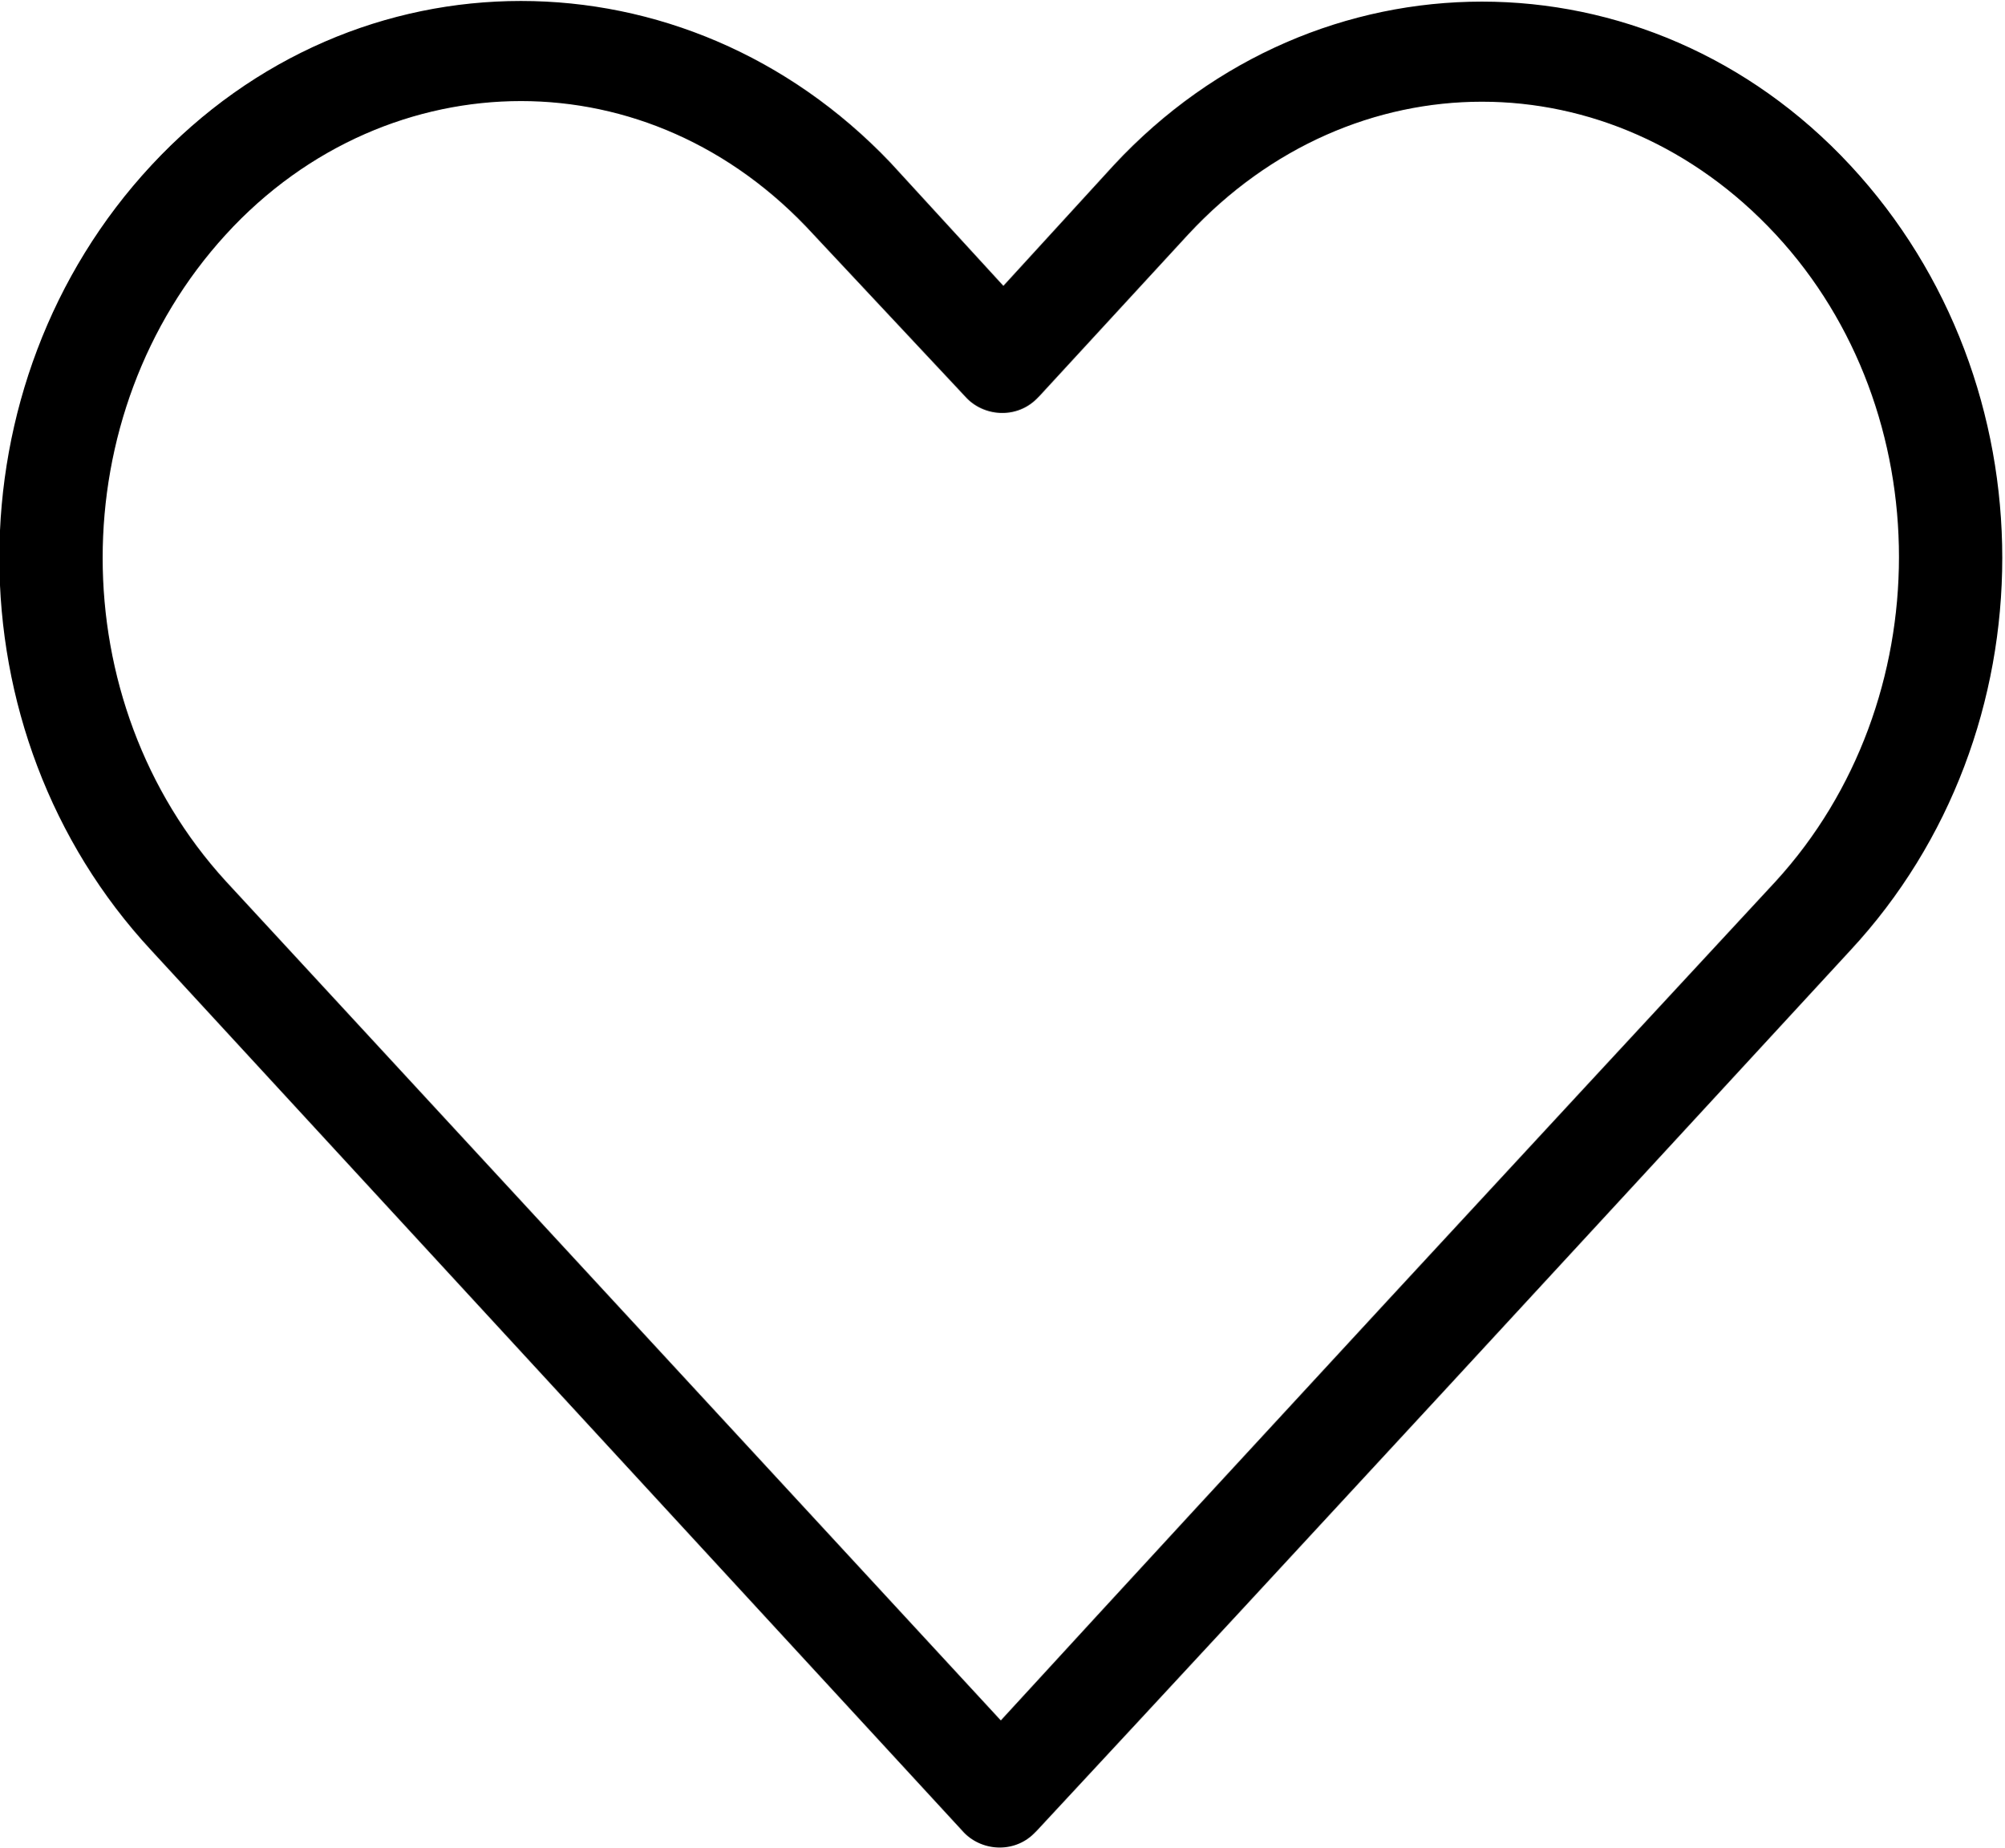
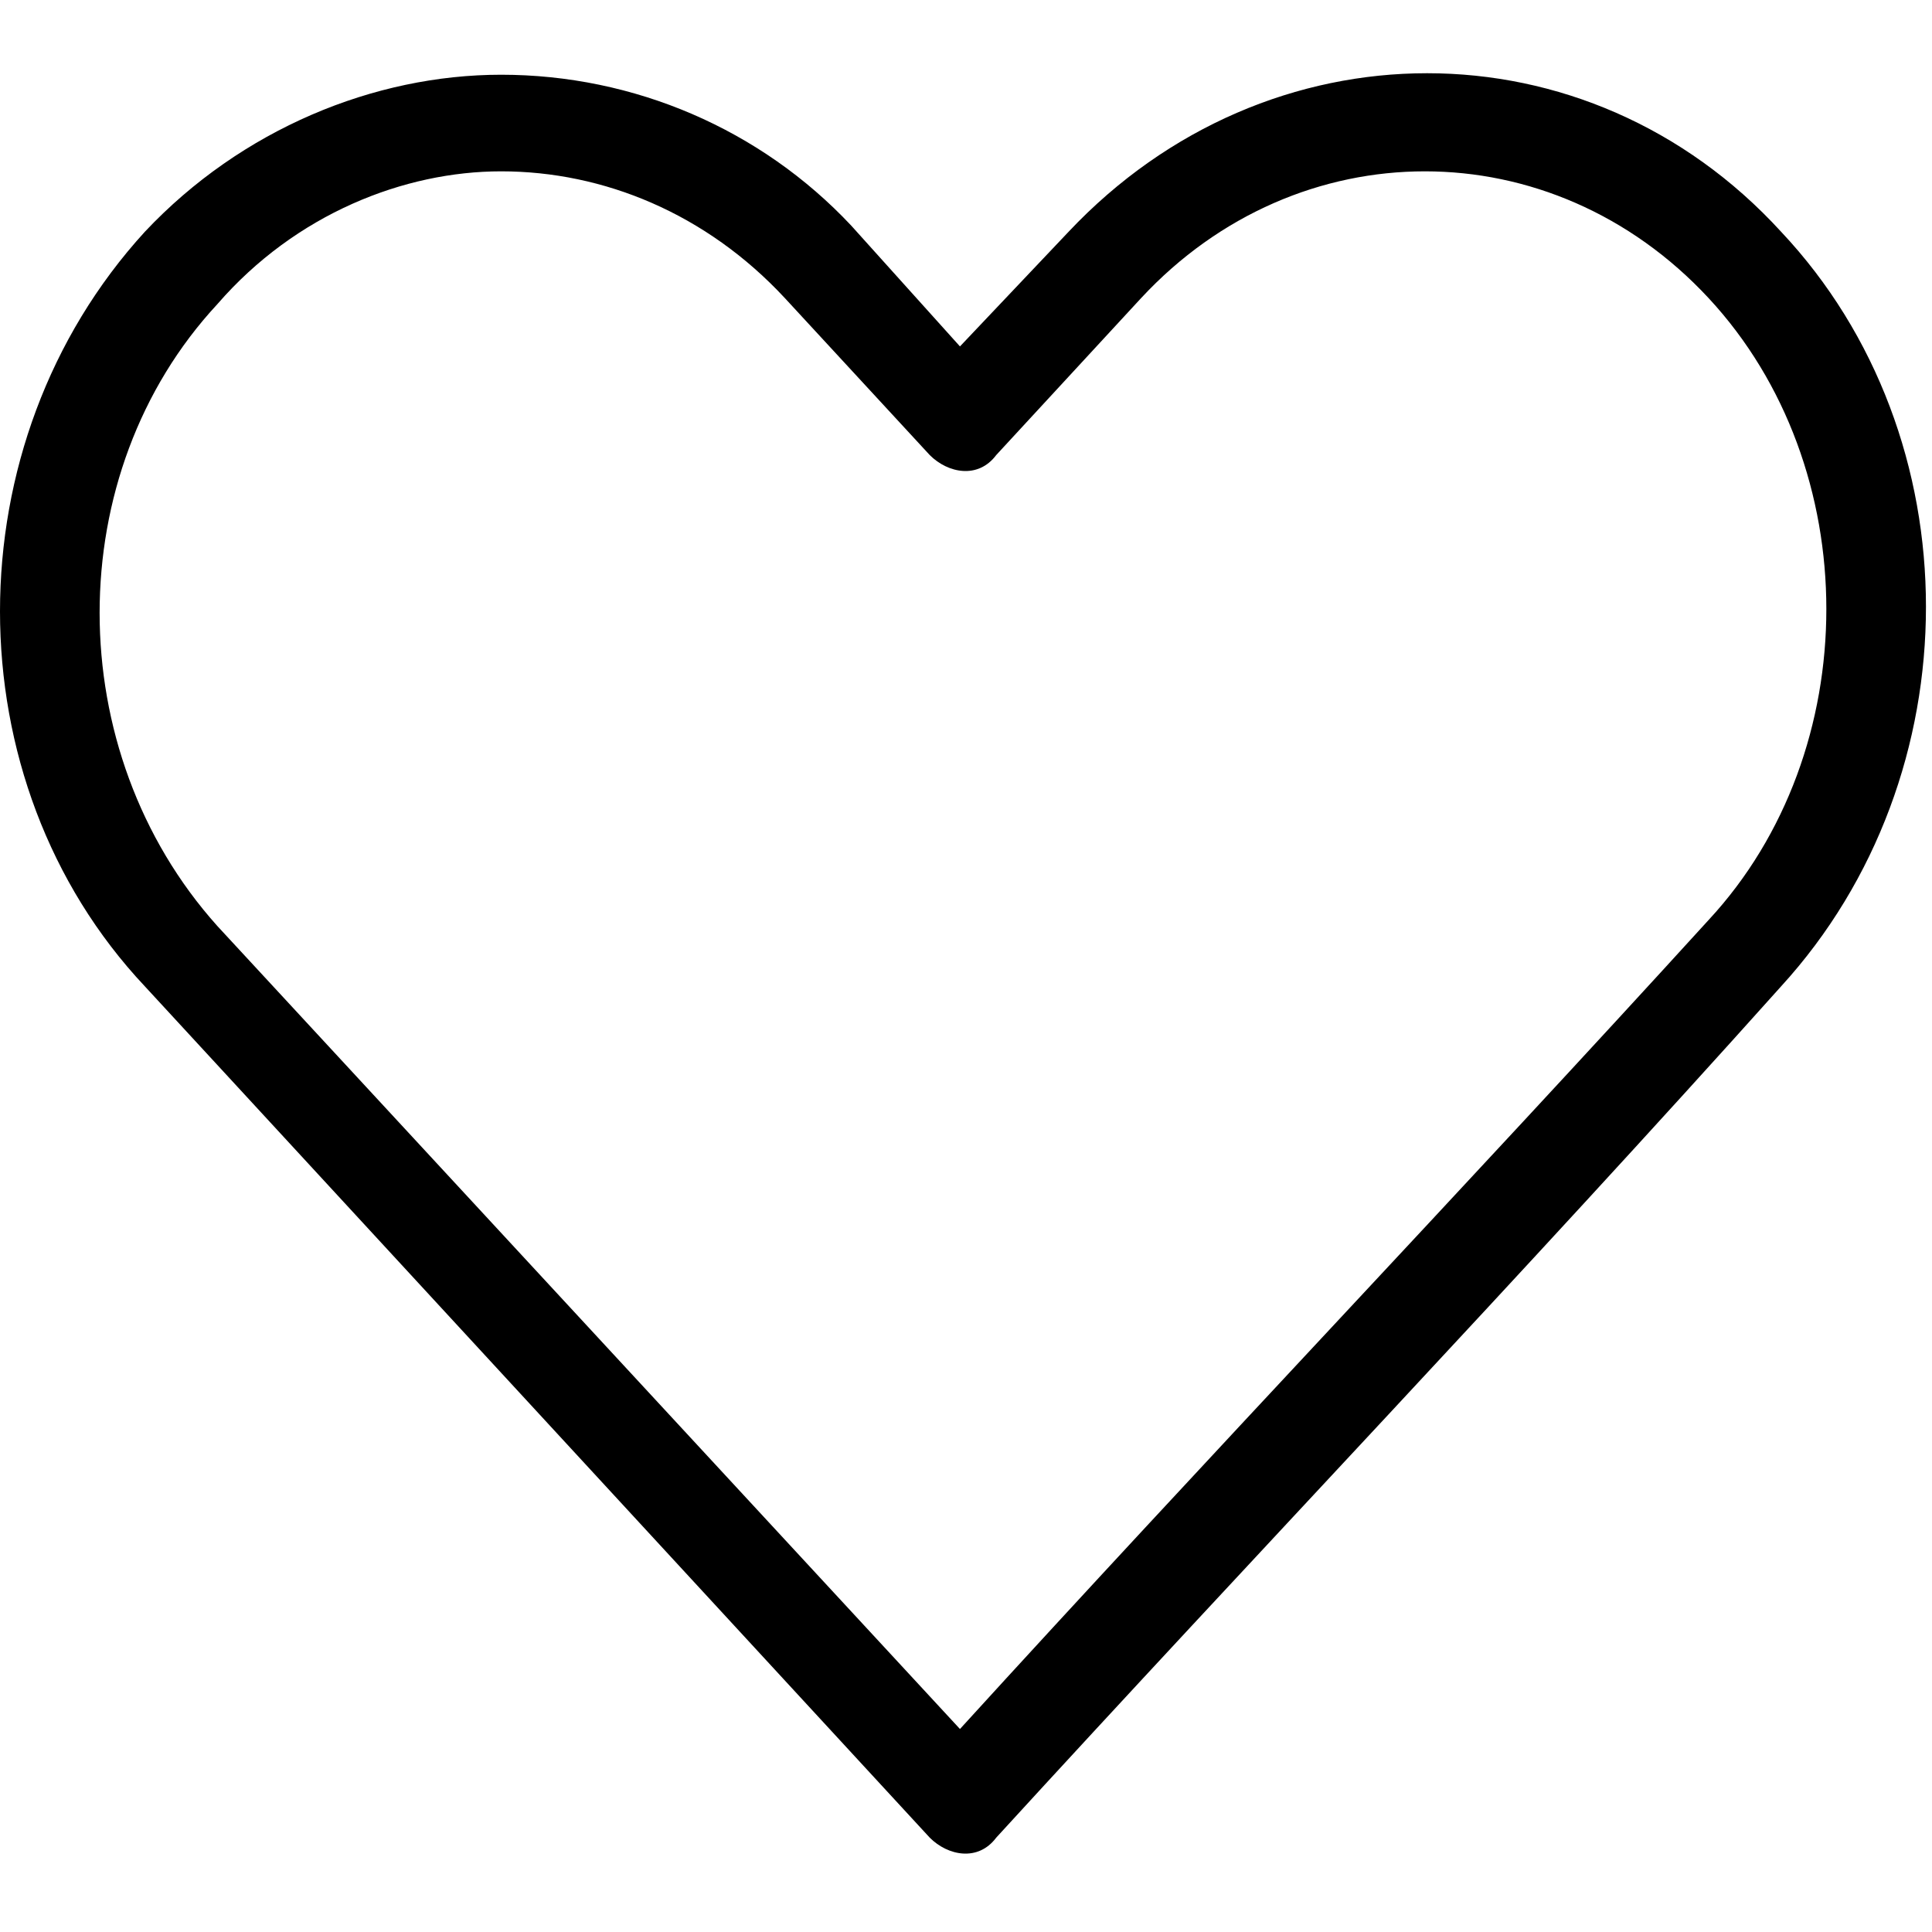
- <svg xmlns="http://www.w3.org/2000/svg" version="1.1" id="Ebene_1" x="0px" y="0px" viewBox="0 0 78.1 72" style="enable-background:new 0 0 78.1 72;" xml:space="preserve">
+ <svg xmlns="http://www.w3.org/2000/svg" version="1.1" id="Ebene_1" x="0px" y="0px" viewBox="0 0 32 32" style="enable-background:new 0 0 32 32;" xml:space="preserve">
  <g transform="translate(0,-952.3622)">
-     <path d="M20.3,952.4c-5.2,0-10.4,2.1-14.4,6.4c-7.9,8.5-7.9,22.1,0,30.6l31.6,34.3c0.7,0.8,2,0.9,2.8,0.1l0.1-0.1   c10.6-11.4,21.1-22.8,31.7-34.3c7.9-8.5,7.9-22.1,0-30.6s-20.8-8.5-28.7,0l-4.3,4.7l-4.4-4.8C30.7,954.5,25.5,952.4,20.3,952.4z    M20.3,956.3c4.1,0,8.2,1.7,11.4,5.2l5.9,6.3c0.7,0.8,2,0.9,2.8,0.1l0.1-0.1l5.8-6.3c6.4-6.9,16.5-6.9,22.9,0s6.4,18.2,0,25.2   c-10.1,10.9-20.2,21.8-30.2,32.7L8.8,986.7c-6.4-7-6.4-18.2,0-25.2C12,958,16.2,956.3,20.3,956.3z" />
+     <path d="M8.3,953.6c-2.1,0-4.3,0.9-5.9,2.6c-3.2,3.5-3.2,9.1,0,12.5l13,14.1c0.3,0.3,0.8,0.4,1.1,0l0,0c4.3-4.7,8.7-9.3,13-14.1   c3.2-3.5,3.2-9.1,0-12.5c-3.2-3.5-8.5-3.5-11.8,0l-1.8,1.9l-1.8-2C12.6,954.5,10.5,953.6,8.3,953.6z M8.3,955.2   c1.7,0,3.4,0.7,4.7,2.1l2.4,2.6c0.3,0.3,0.8,0.4,1.1,0l0,0l2.4-2.6c2.6-2.8,6.8-2.8,9.4,0s2.6,7.5,0,10.3   c-4.1,4.5-8.3,8.9-12.4,13.4L3.6,967.7c-2.6-2.9-2.6-7.5,0-10.3C4.9,955.9,6.7,955.2,8.3,955.2z" />
  </g>
</svg>
